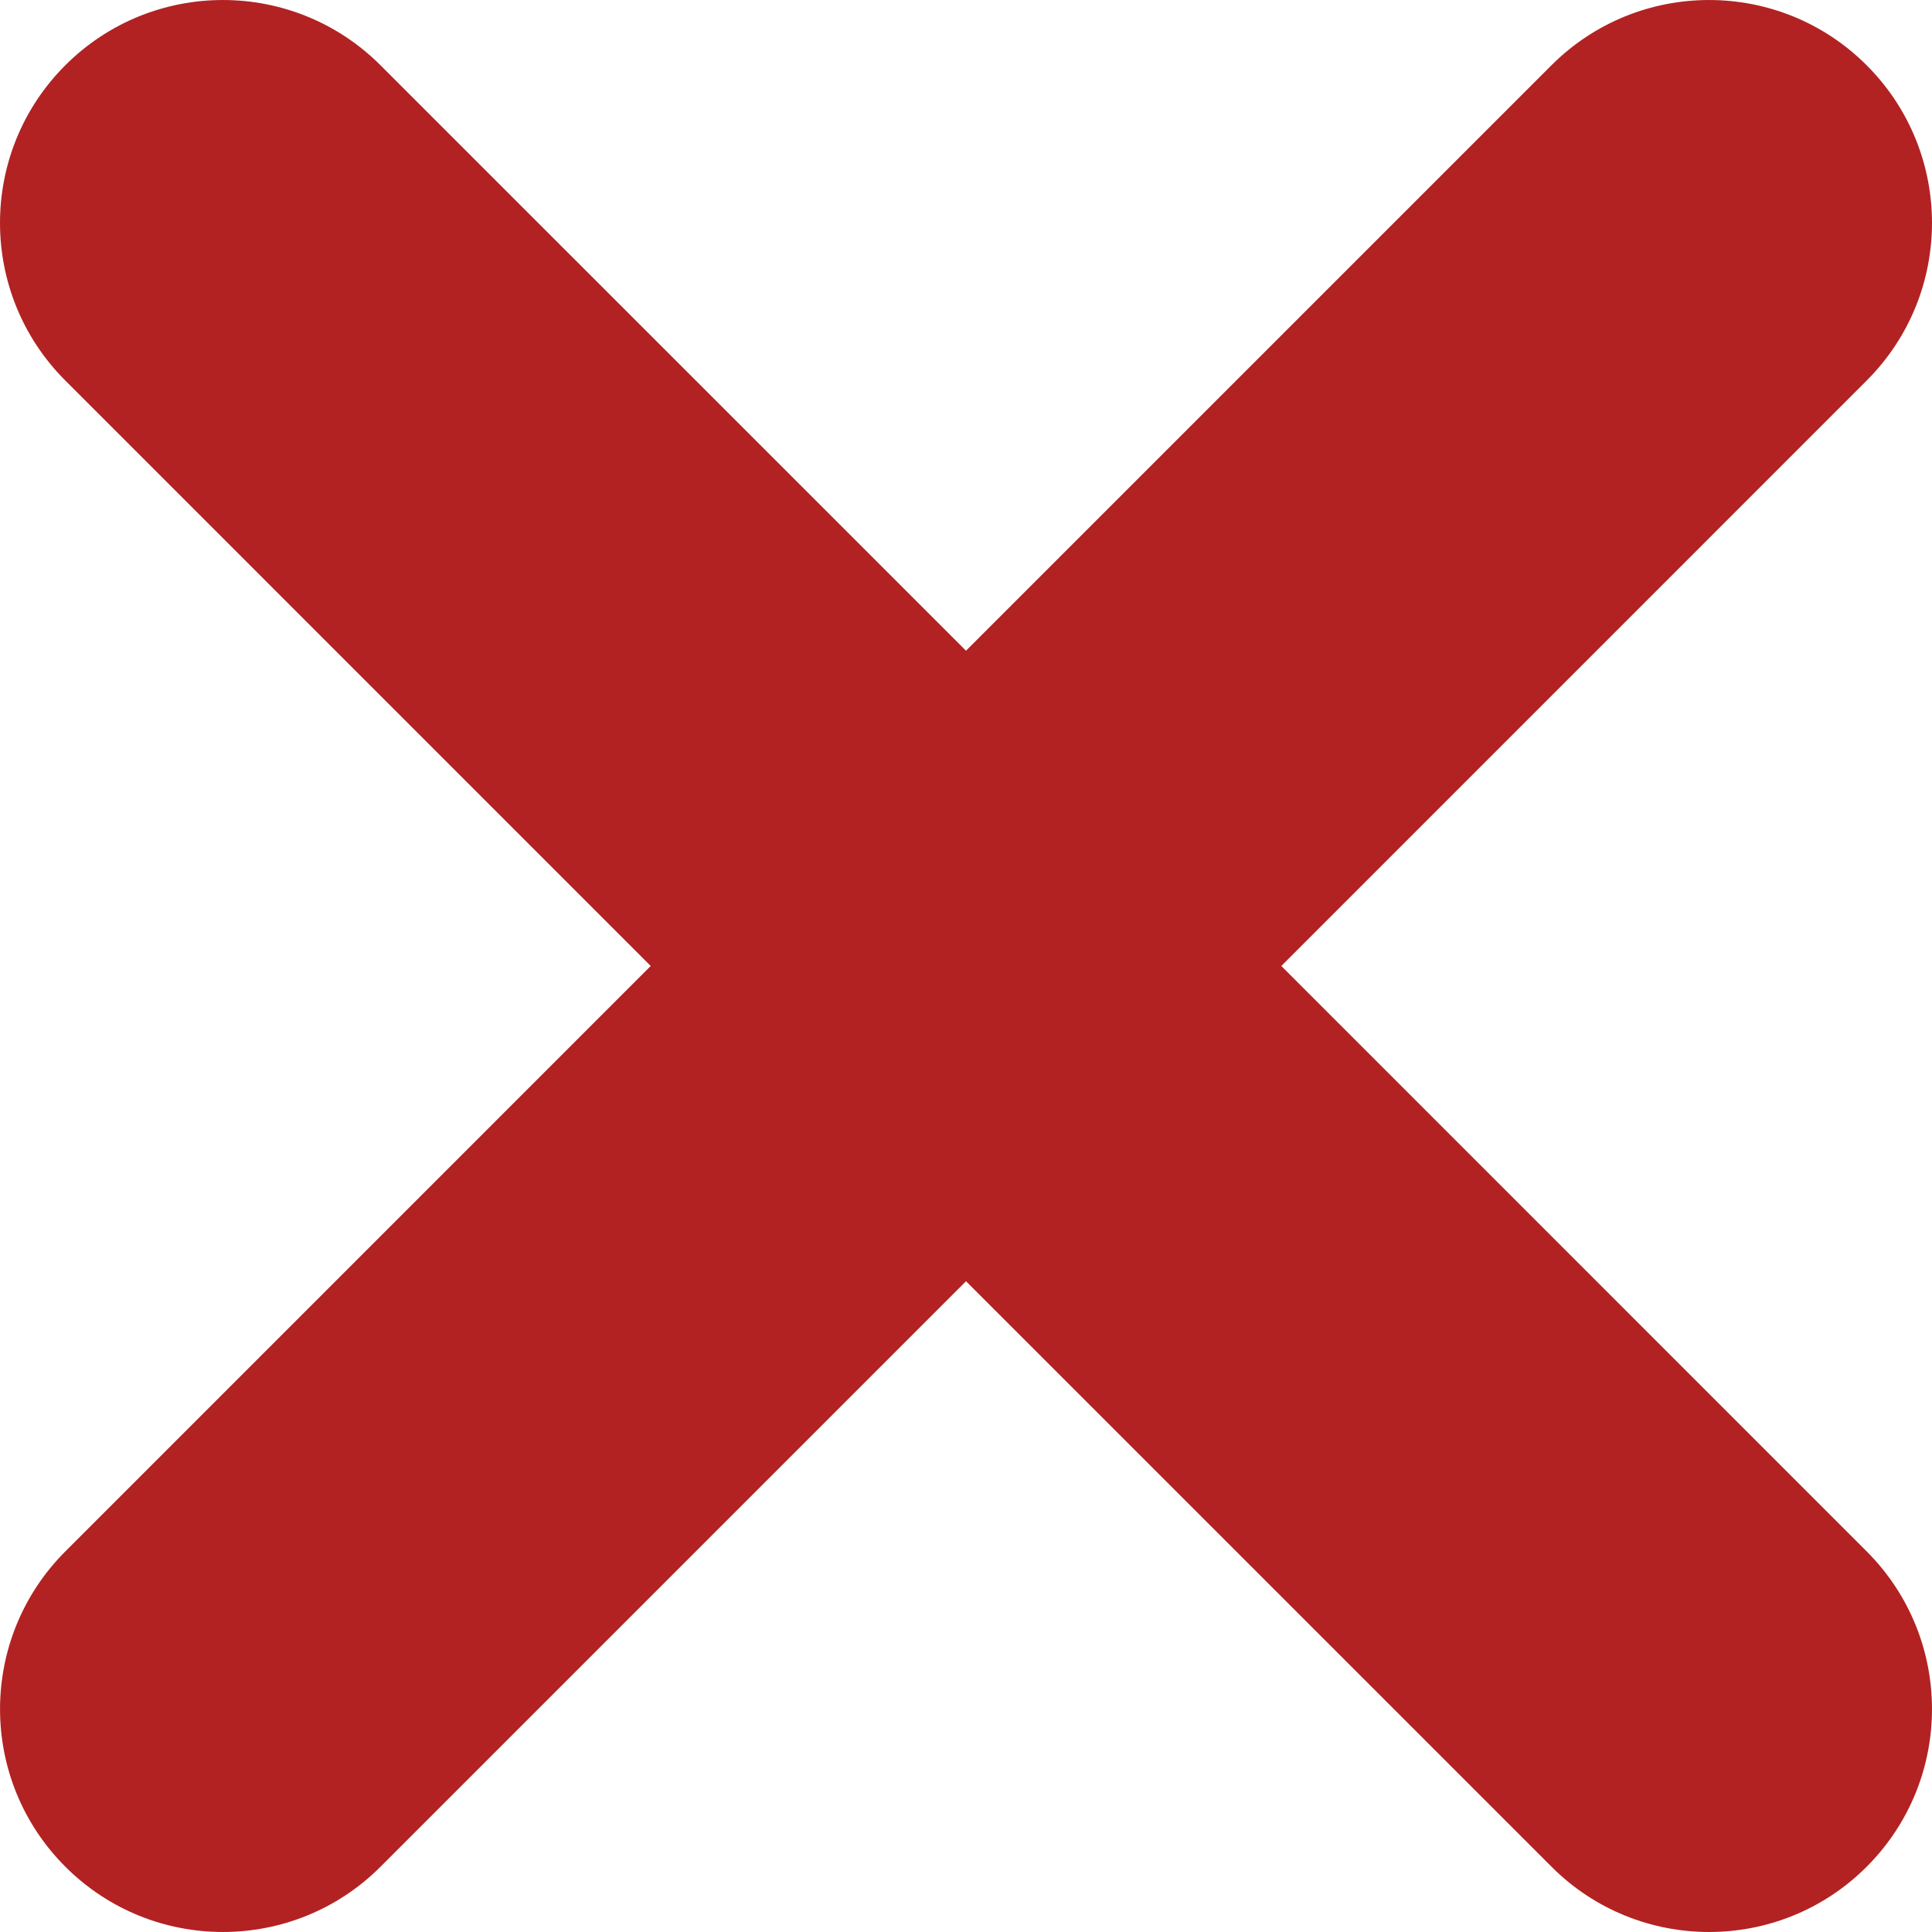
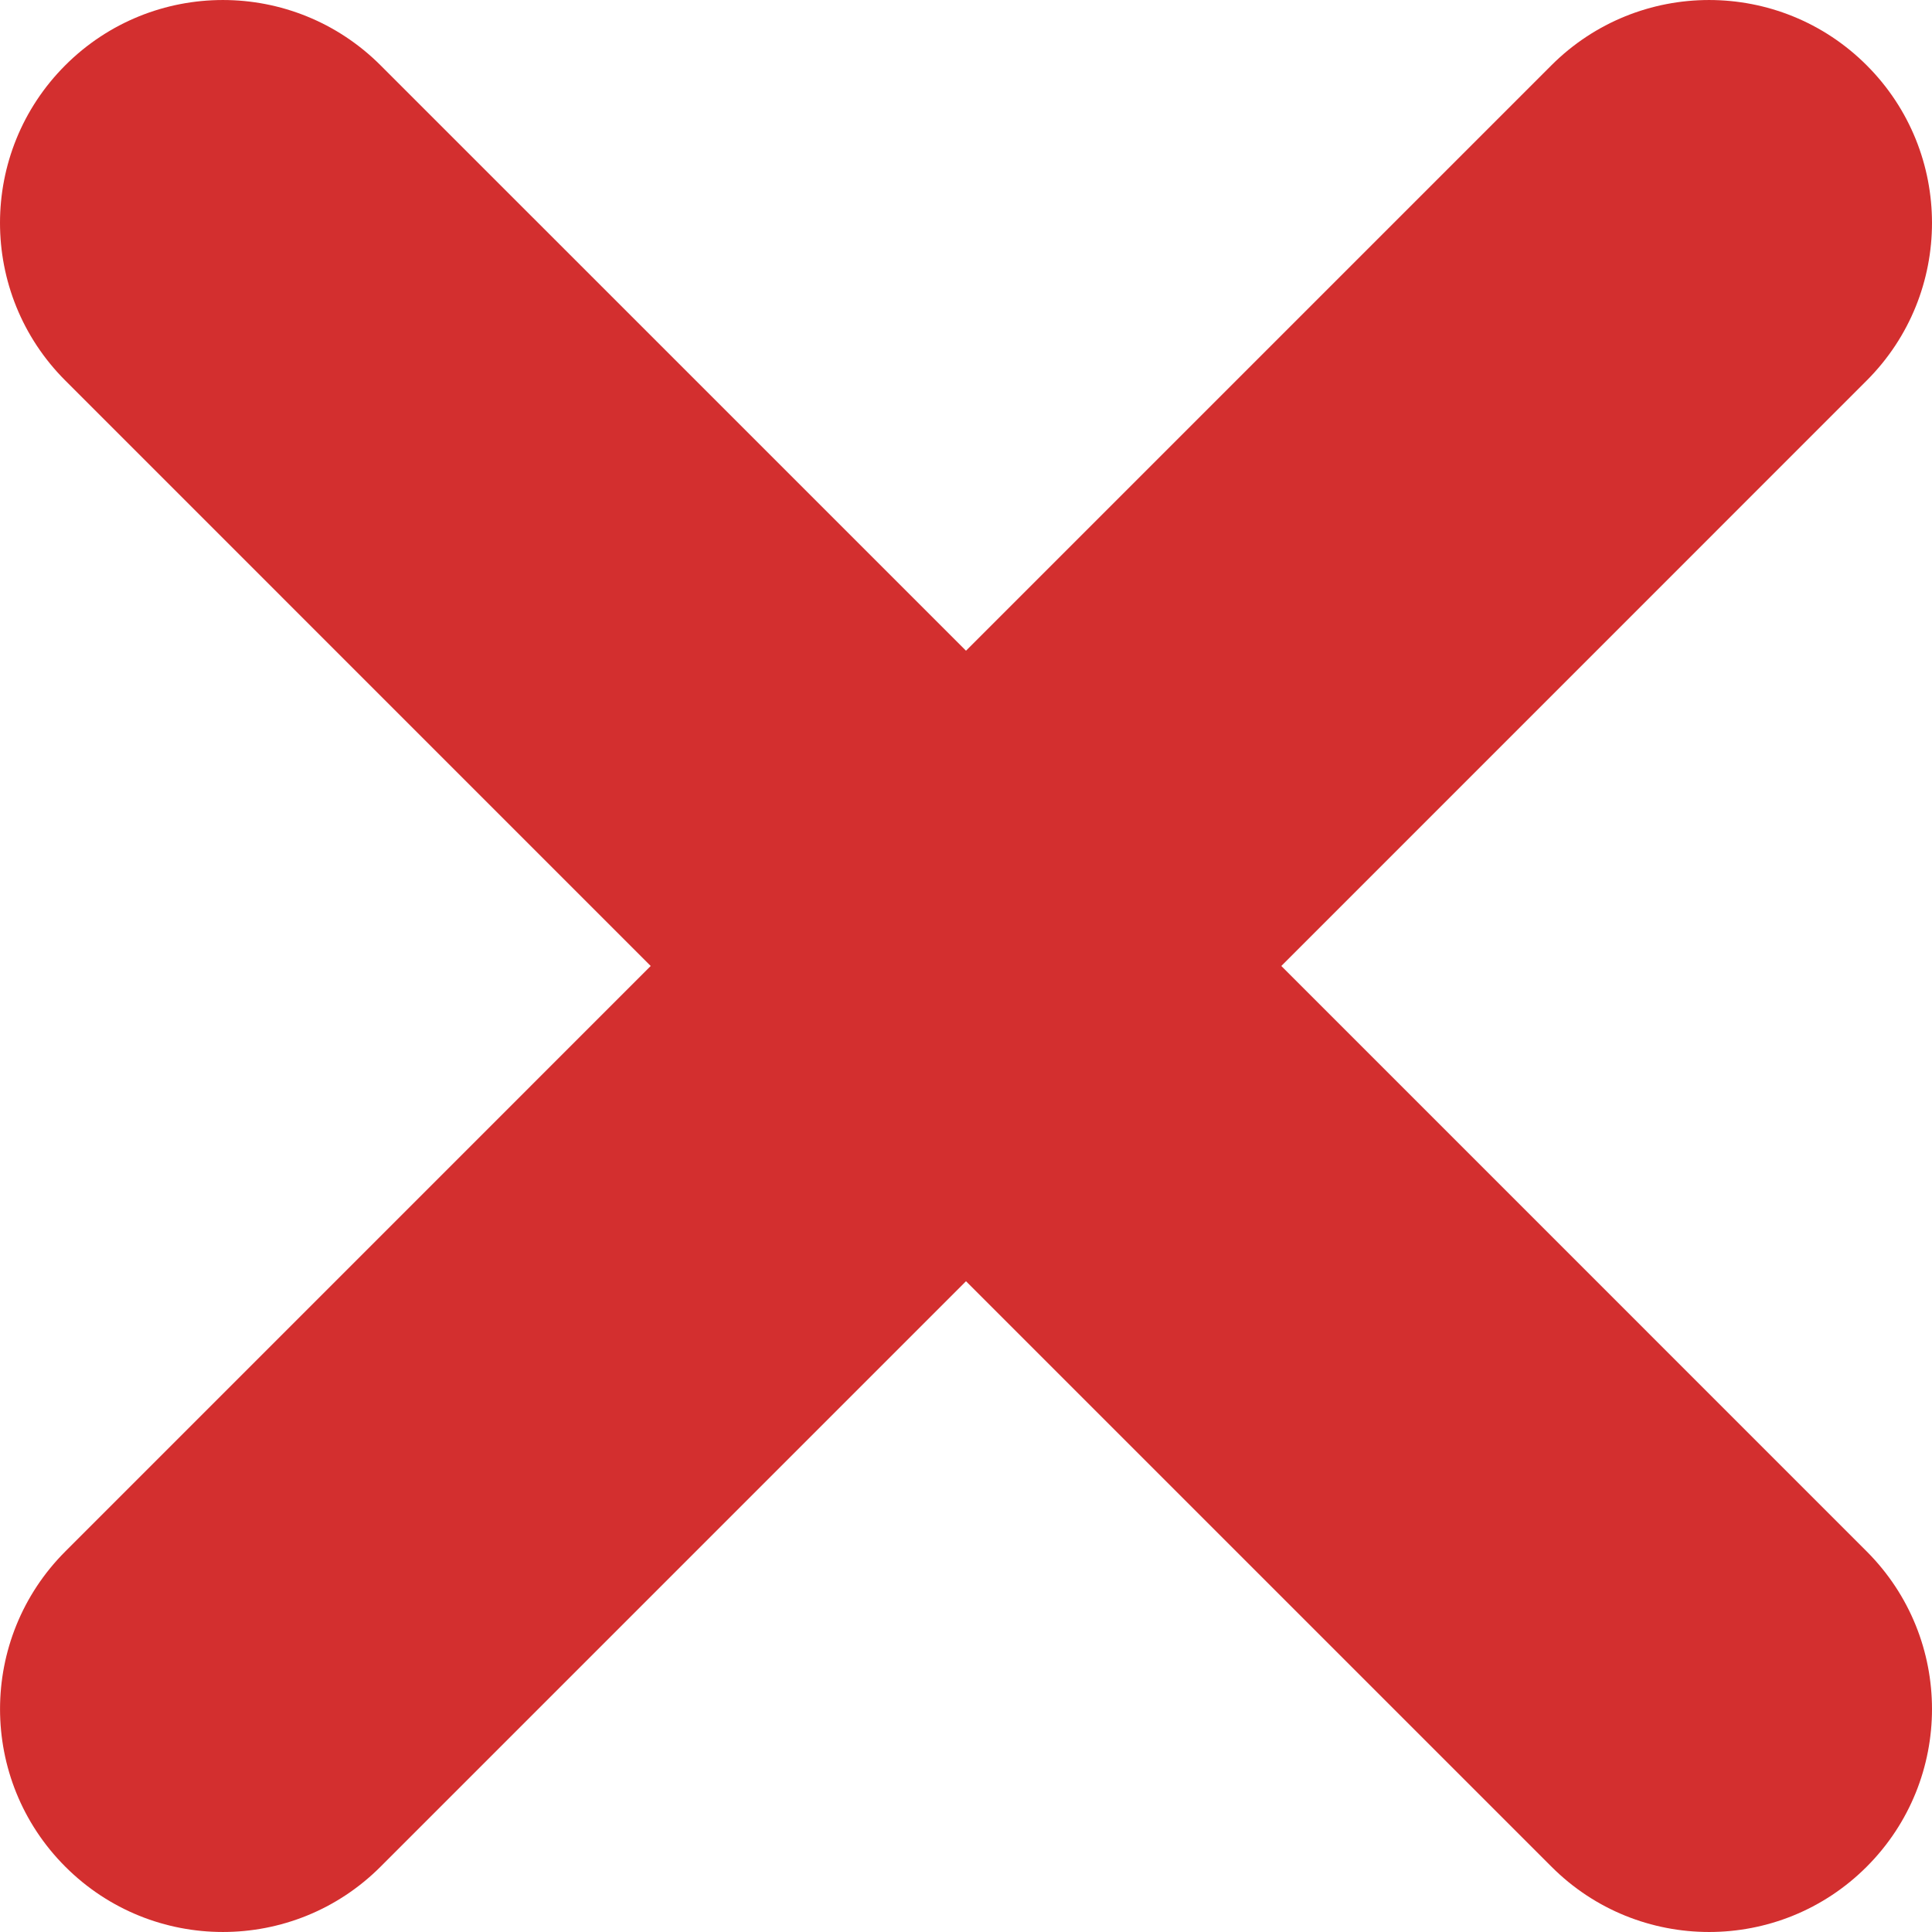
- <svg xmlns="http://www.w3.org/2000/svg" version="1.1" id="Capa_1" x="0px" y="0px" width="348.333px" height="348.334px" viewBox="0 0 348.333 348.334" style="enable-background:new 0 0 348.333 348.334;" xml:space="preserve">
+ <svg xmlns="http://www.w3.org/2000/svg" version="1.1" id="Capa_1" x="0px" y="0px" width="15px" height="15px" viewBox="0 0 348.333 348.334" style="enable-background:new 0 0 348.333 348.334;" xml:space="preserve">
  <g>
-     <path fill="#B22222" d="M336.559,68.611L231.016,174.165l105.543,105.549c15.699,15.705,15.699,41.145,0,56.85   c-7.844,7.844-18.128,11.769-28.407,11.769c-10.296,0-20.581-3.919-28.419-11.769L174.167,231.003L68.609,336.563   c-7.843,7.844-18.128,11.769-28.416,11.769c-10.285,0-20.563-3.919-28.413-11.769c-15.699-15.698-15.699-41.139,0-56.85   l105.54-105.549L11.774,68.611c-15.699-15.699-15.699-41.145,0-56.844c15.696-15.687,41.127-15.687,56.829,0l105.563,105.554   L279.721,11.767c15.705-15.687,41.139-15.687,56.832,0C352.258,27.466,352.258,52.912,336.559,68.611z" />
+     <path fill="#D32F2F" d="M336.559,68.611L231.016,174.165l105.543,105.549c15.699,15.705,15.699,41.145,0,56.85   c-7.844,7.844-18.128,11.769-28.407,11.769c-10.296,0-20.581-3.919-28.419-11.769L174.167,231.003L68.609,336.563   c-7.843,7.844-18.128,11.769-28.416,11.769c-10.285,0-20.563-3.919-28.413-11.769c-15.699-15.698-15.699-41.139,0-56.85   l105.54-105.549L11.774,68.611c-15.699-15.699-15.699-41.145,0-56.844c15.696-15.687,41.127-15.687,56.829,0l105.563,105.554   L279.721,11.767c15.705-15.687,41.139-15.687,56.832,0C352.258,27.466,352.258,52.912,336.559,68.611z" />
  </g>
-   <g>
- </g>
-   <g>
- </g>
-   <g>
- </g>
-   <g>
- </g>
-   <g>
- </g>
-   <g>
- </g>
-   <g>
- </g>
-   <g>
- </g>
-   <g>
- </g>
-   <g>
- </g>
-   <g>
- </g>
-   <g>
- </g>
-   <g>
- </g>
-   <g>
- </g>
-   <g>
- </g>
</svg>
